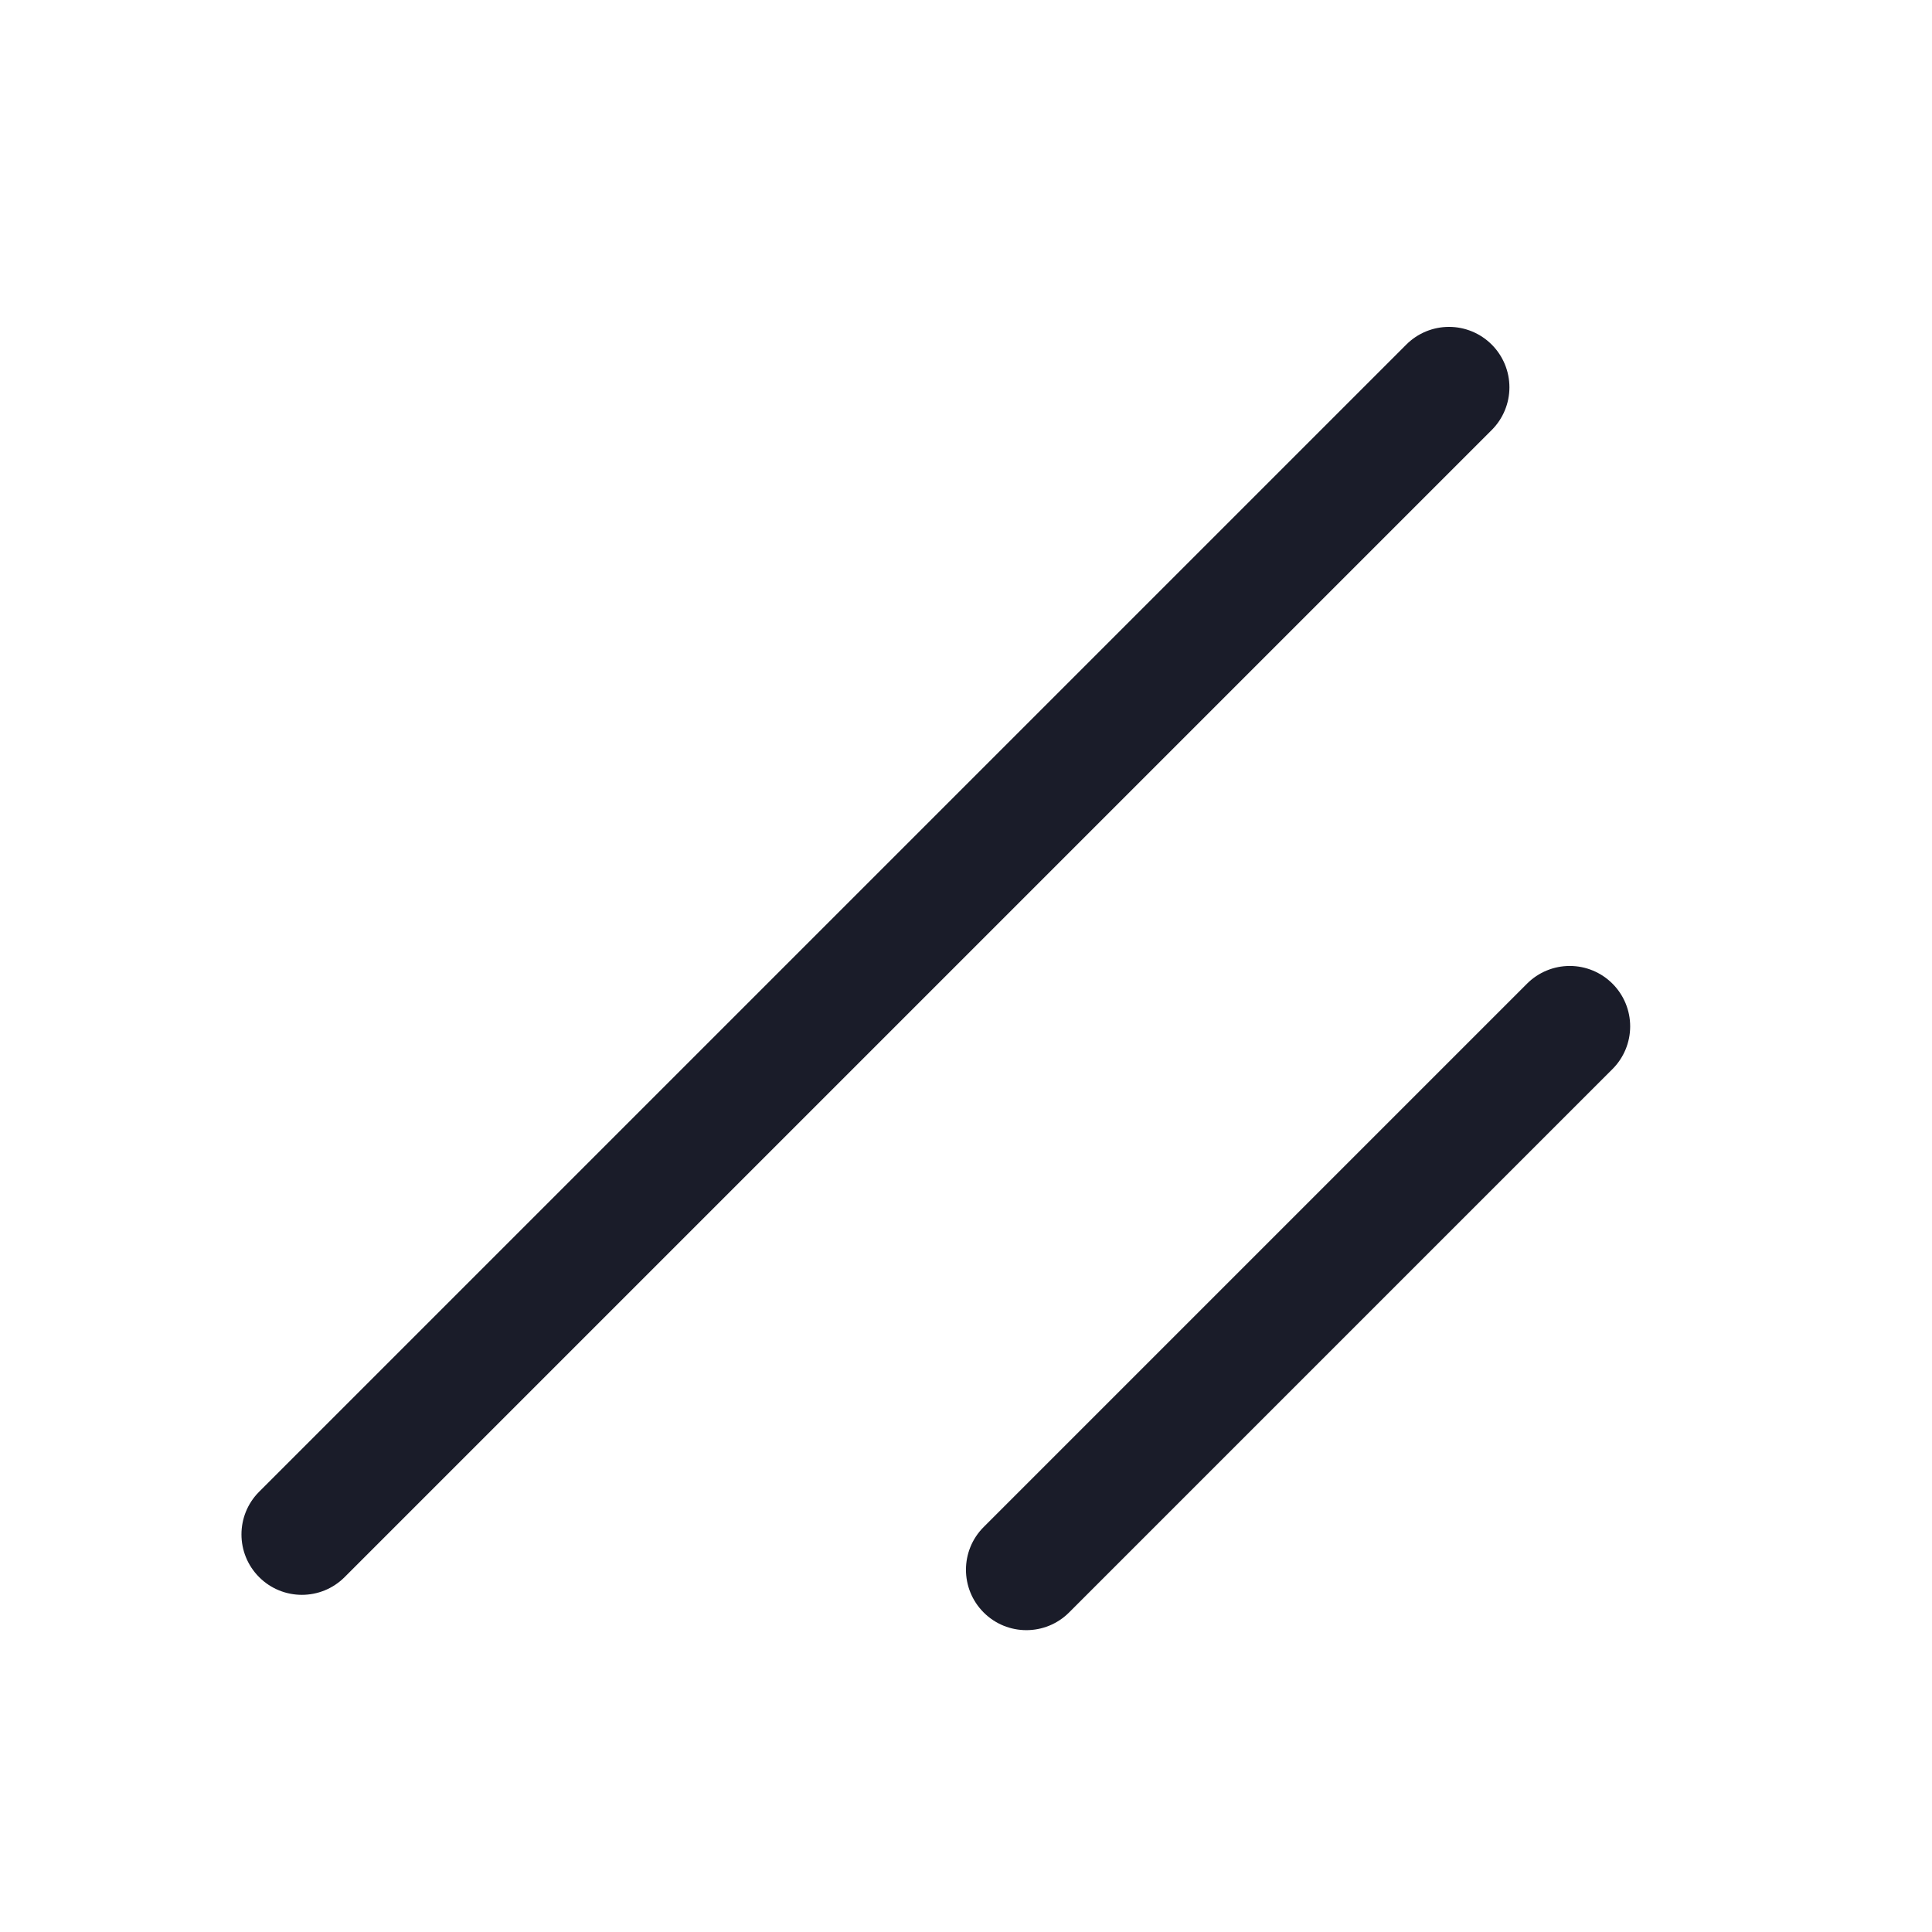
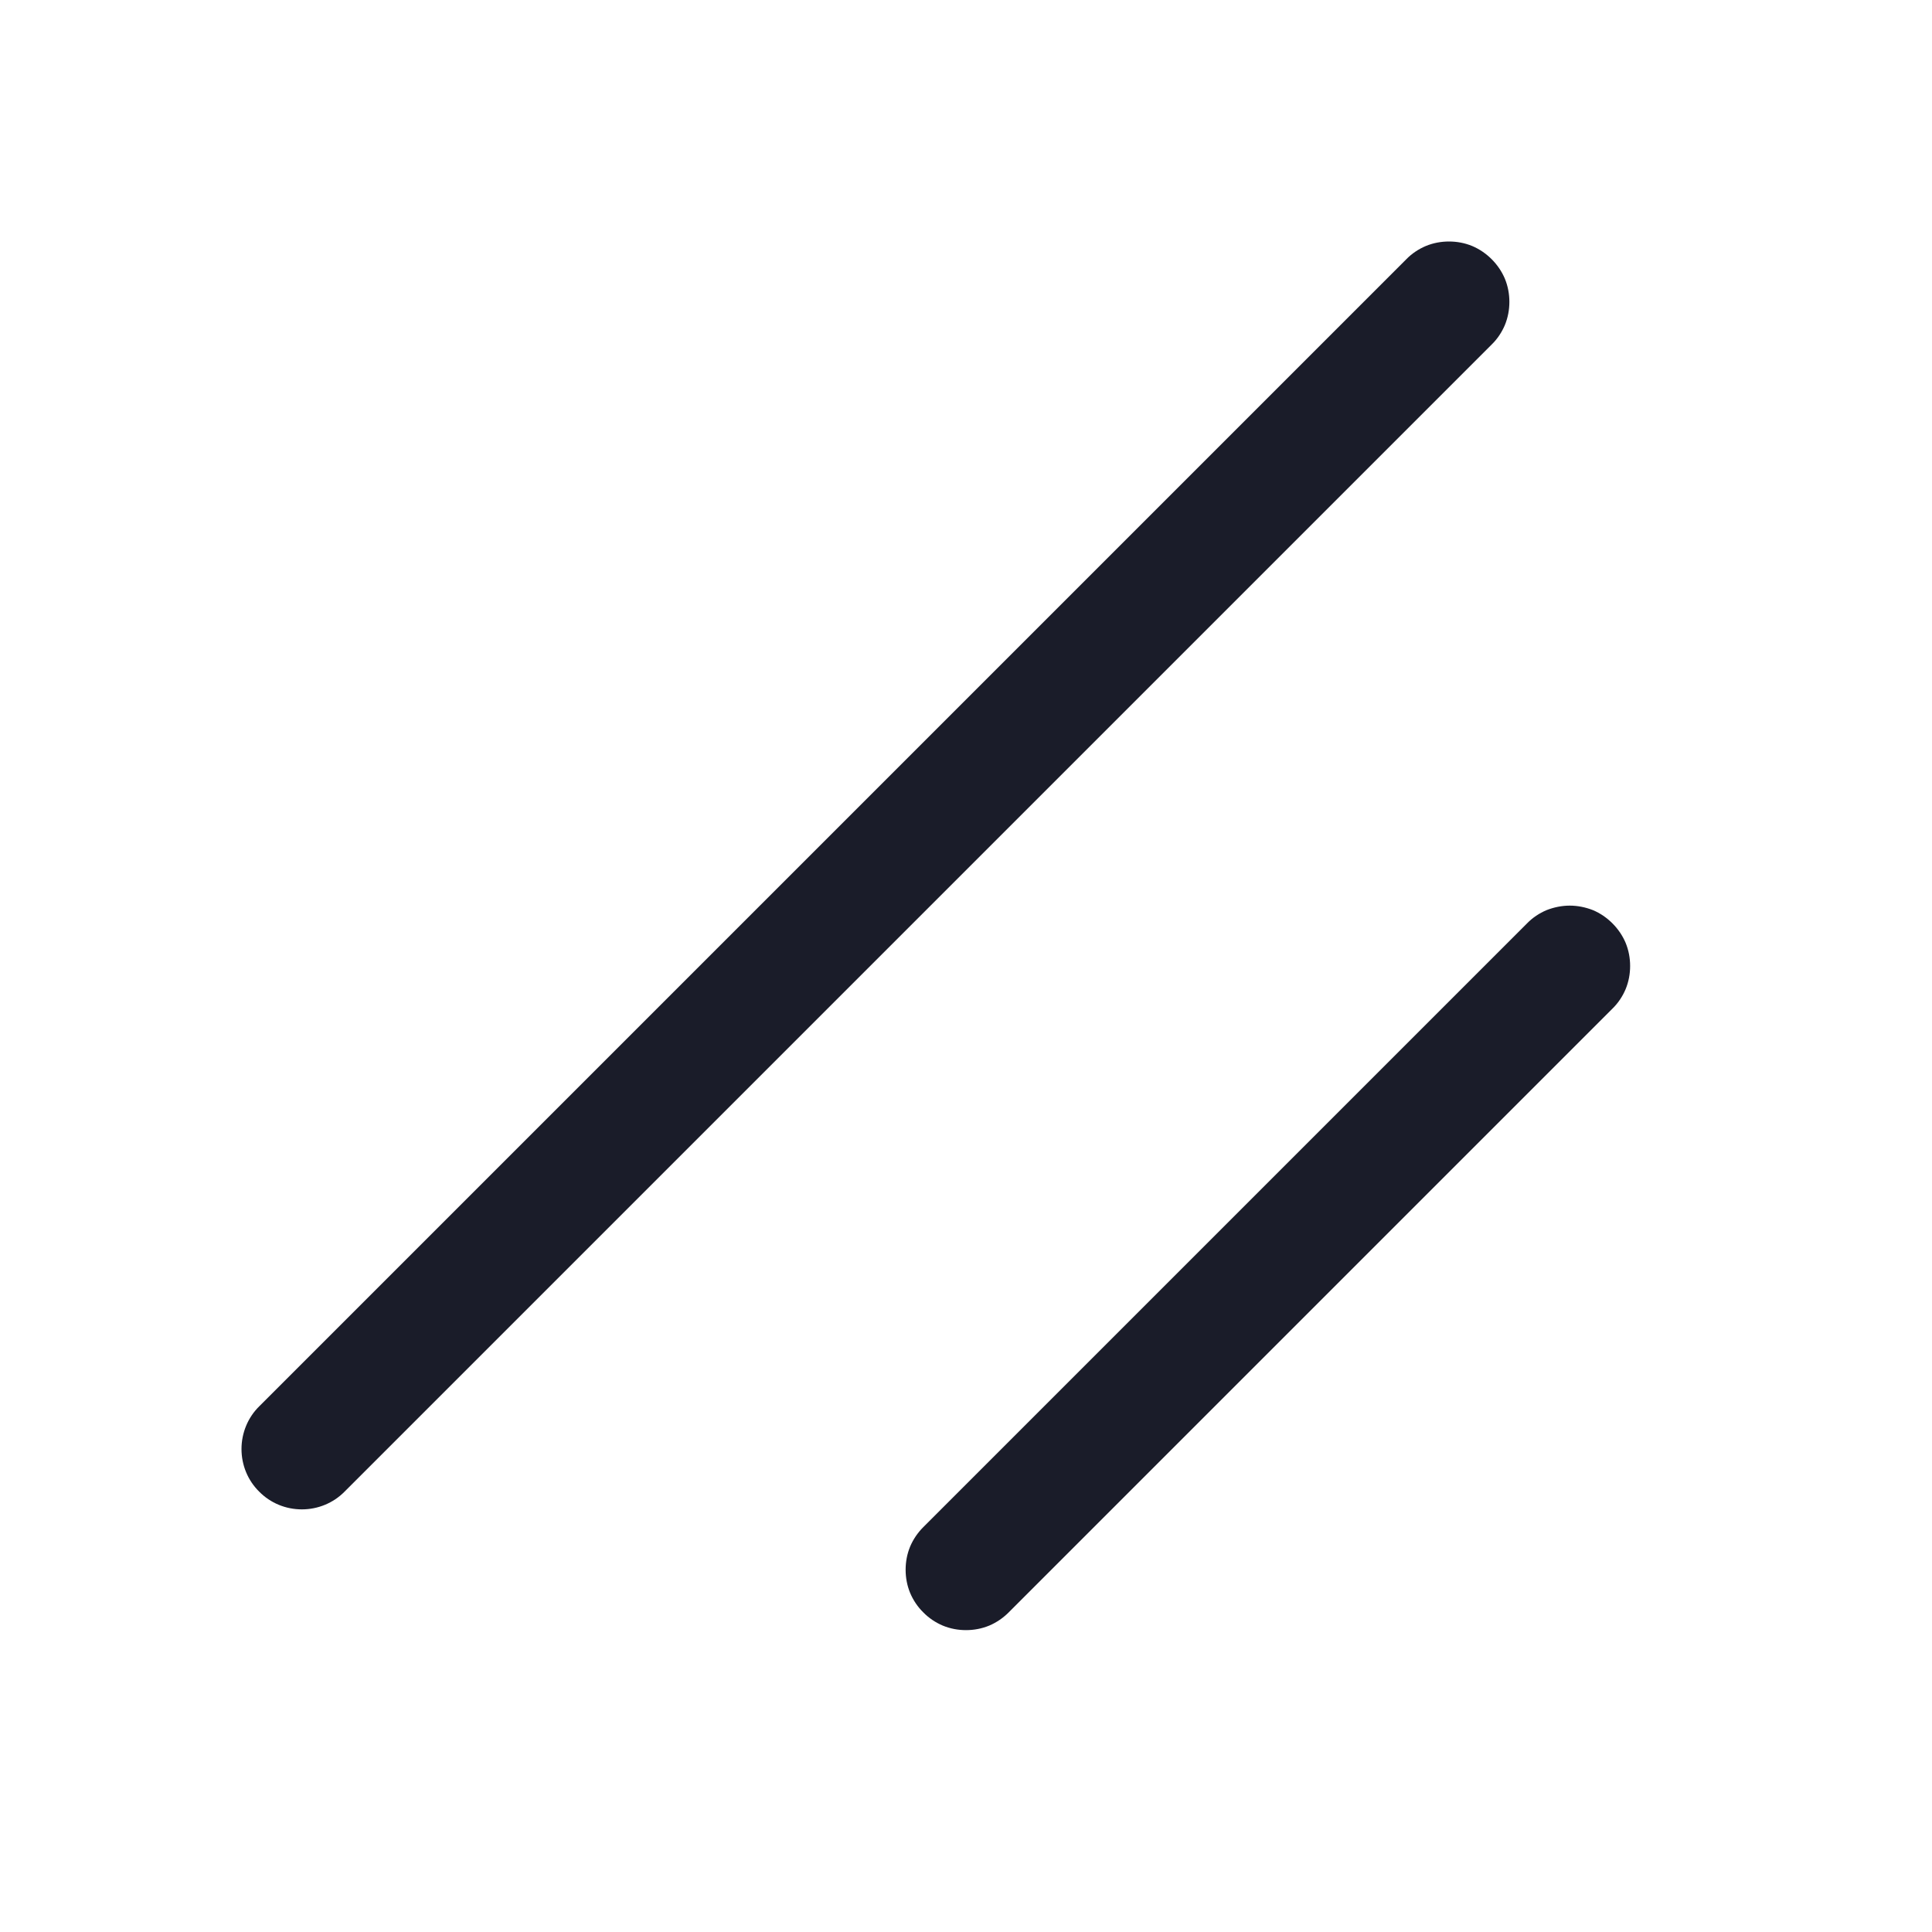
- <svg xmlns="http://www.w3.org/2000/svg" width="12" height="12" viewBox="0 0 256 256" fill="none">
-   <path fill="#1a1c29" d="M213.66,130.34a8,8,0,0,1,0,11.32l-72,72a8,8,0,0,1-11.32-11.32l72-72A8,8,0,0,1,213.66,130.34Zm-16-84.68a8,8,0,0,0-11.32,0l-152,152a8,8,0,0,0,11.32,11.32l152-152A8,8,0,0,0,197.66,45.66Z" />
+ <svg xmlns="http://www.w3.org/2000/svg" width="12" height="12" viewBox="0 0 12 12" fill="none">
+   <path d="M10.015 6.265L6.265 10.015C6.23 10.05 6.189 10.078 6.144 10.097C6.098 10.116 6.049 10.125 6 10.125C5.951 10.125 5.902 10.116 5.856 10.097C5.811 10.078 5.769 10.05 5.735 10.015C5.7 9.981 5.672 9.939 5.653 9.894C5.634 9.848 5.625 9.799 5.625 9.75C5.625 9.701 5.634 9.652 5.653 9.606C5.672 9.561 5.7 9.52 5.735 9.485L9.485 5.735C9.519 5.7 9.561 5.672 9.606 5.653C9.652 5.635 9.701 5.625 9.75 5.625C9.799 5.625 9.848 5.635 9.894 5.653C9.939 5.672 9.98 5.7 10.015 5.735C10.05 5.77 10.078 5.811 10.097 5.856C10.116 5.902 10.125 5.951 10.125 6C10.125 6.049 10.116 6.098 10.097 6.144C10.078 6.189 10.05 6.231 10.015 6.265ZM9.265 1.61C9.23 1.575 9.189 1.547 9.144 1.528C9.098 1.509 9.049 1.5 9 1.5C8.951 1.5 8.902 1.509 8.856 1.528C8.811 1.547 8.769 1.575 8.735 1.61L1.61 8.735C1.539 8.805 1.5 8.901 1.5 9C1.5 9.1 1.539 9.195 1.61 9.265C1.68 9.336 1.775 9.375 1.875 9.375C1.974 9.375 2.07 9.336 2.14 9.265L9.265 2.14C9.3 2.106 9.328 2.064 9.347 2.019C9.366 1.973 9.375 1.924 9.375 1.875C9.375 1.826 9.366 1.777 9.347 1.731C9.328 1.686 9.3 1.645 9.265 1.61Z" fill="#1A1C29" />
</svg>
